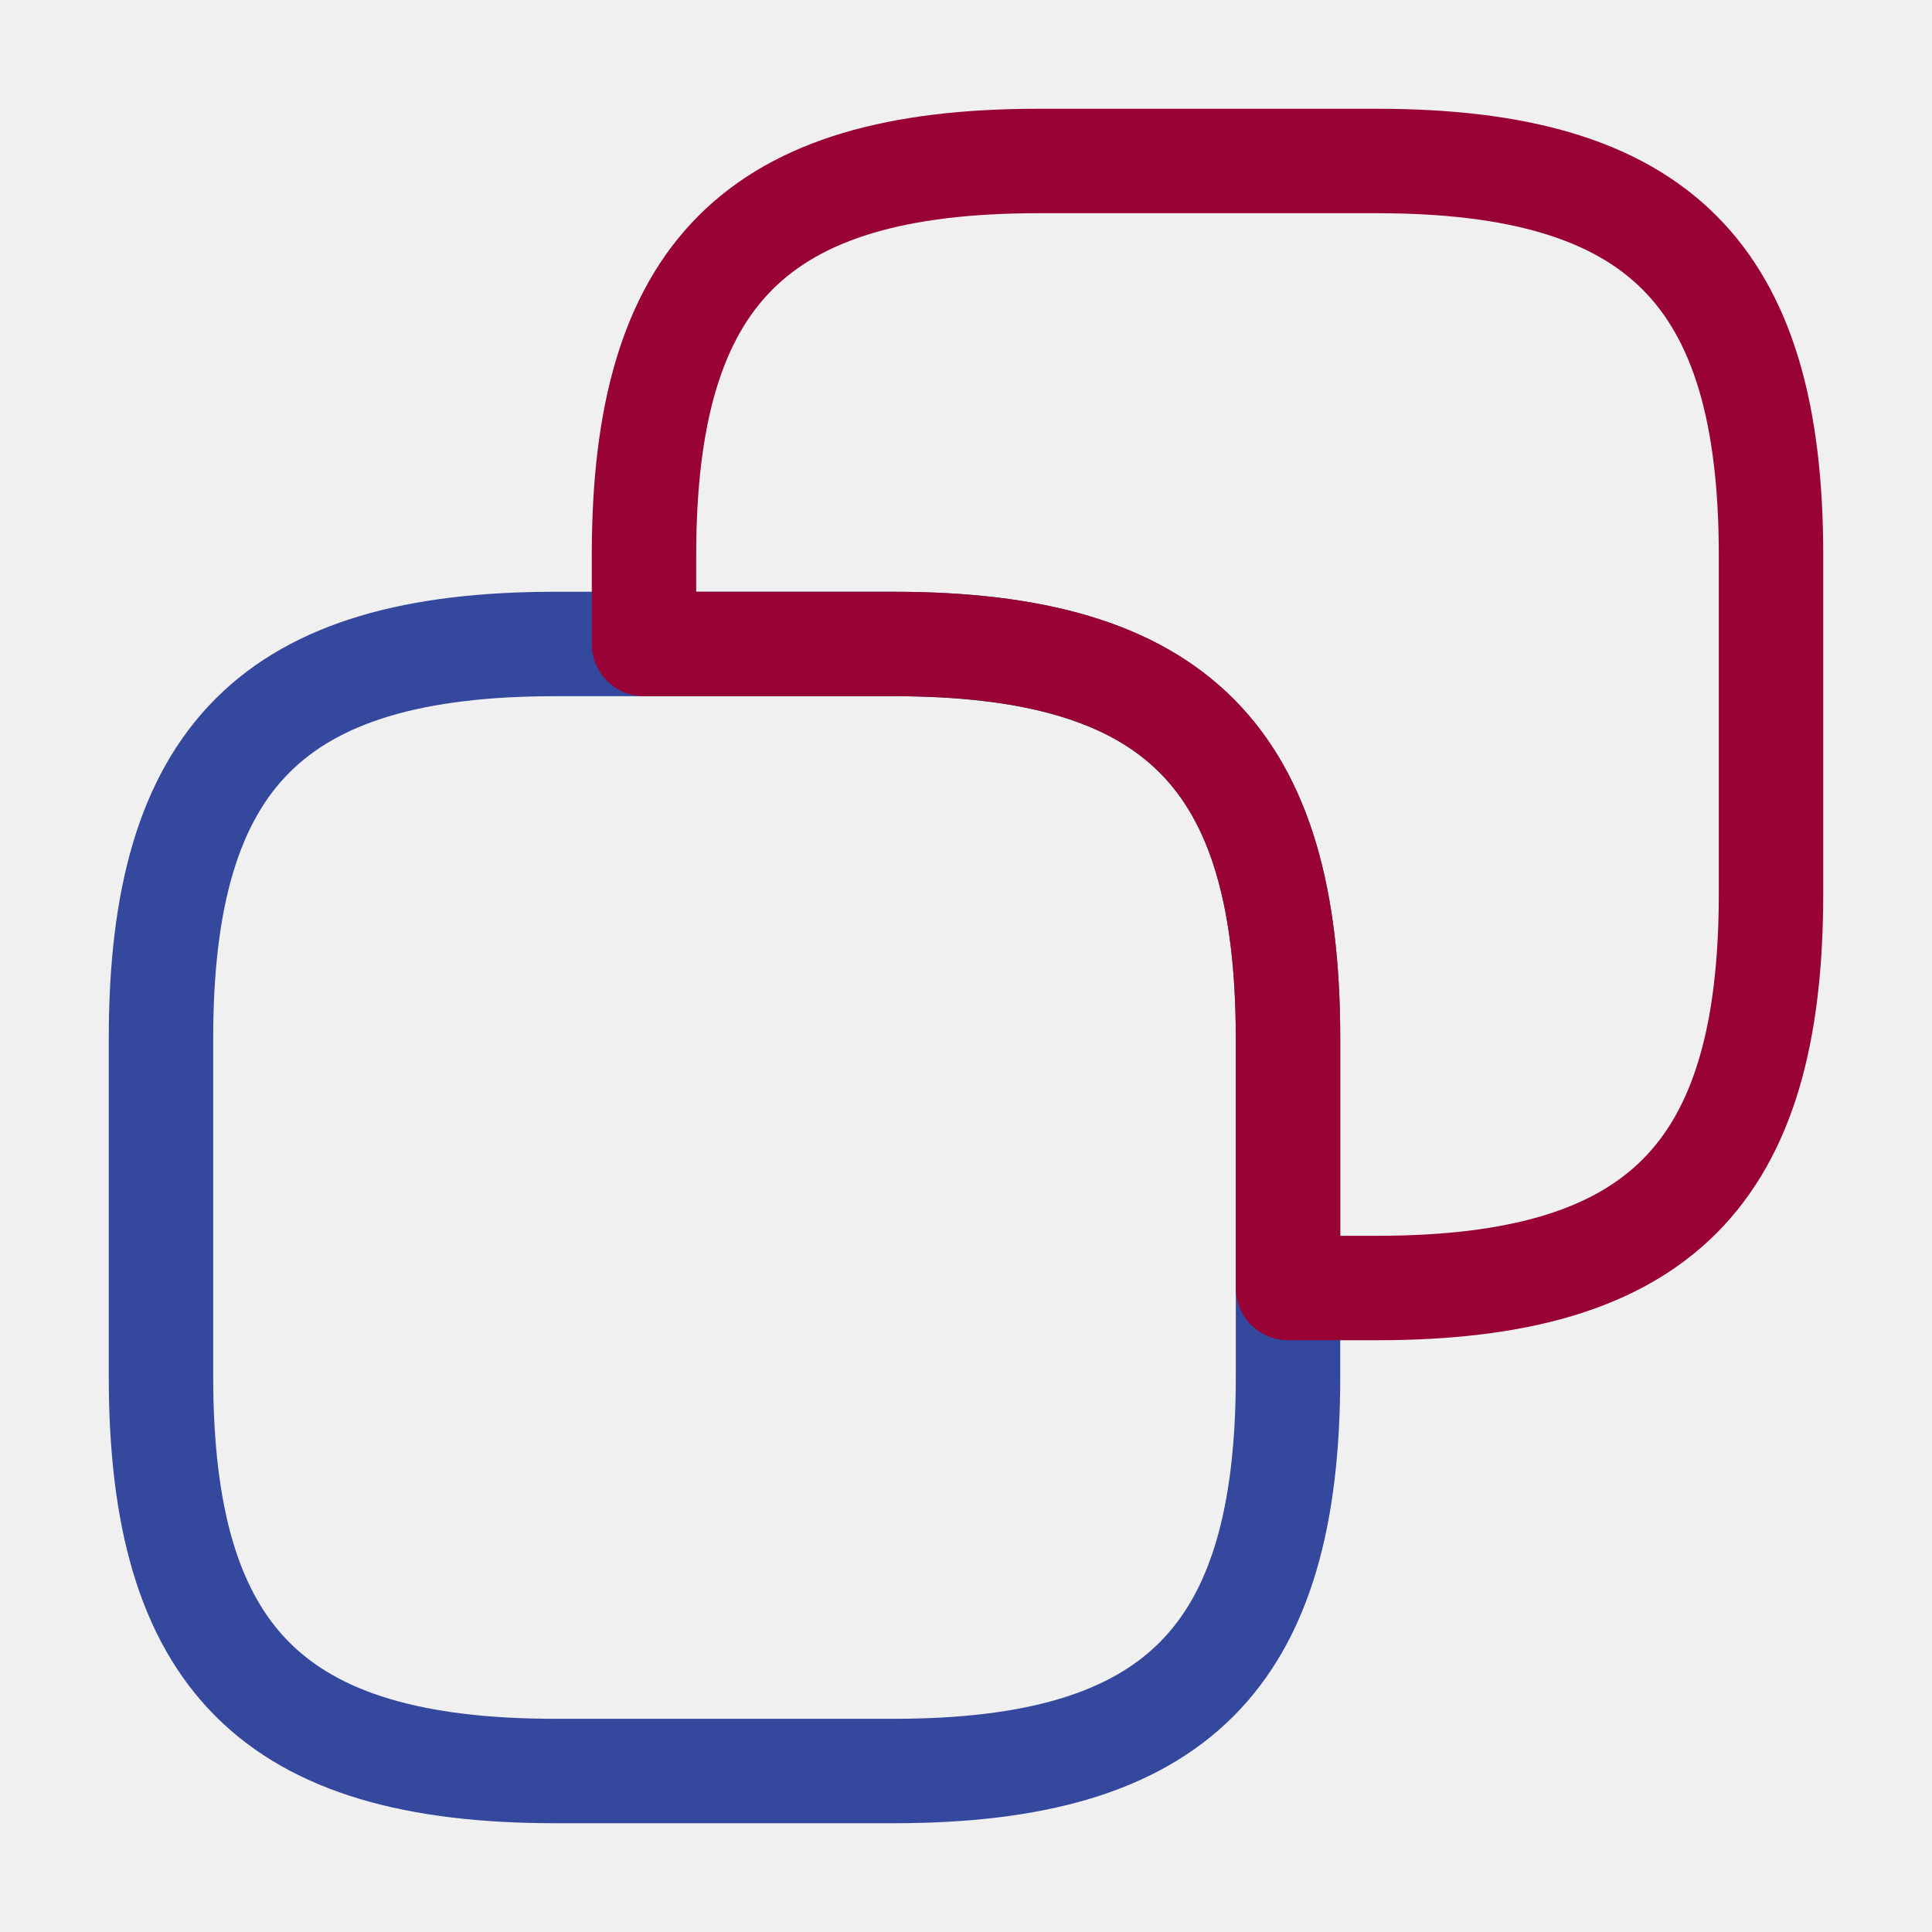
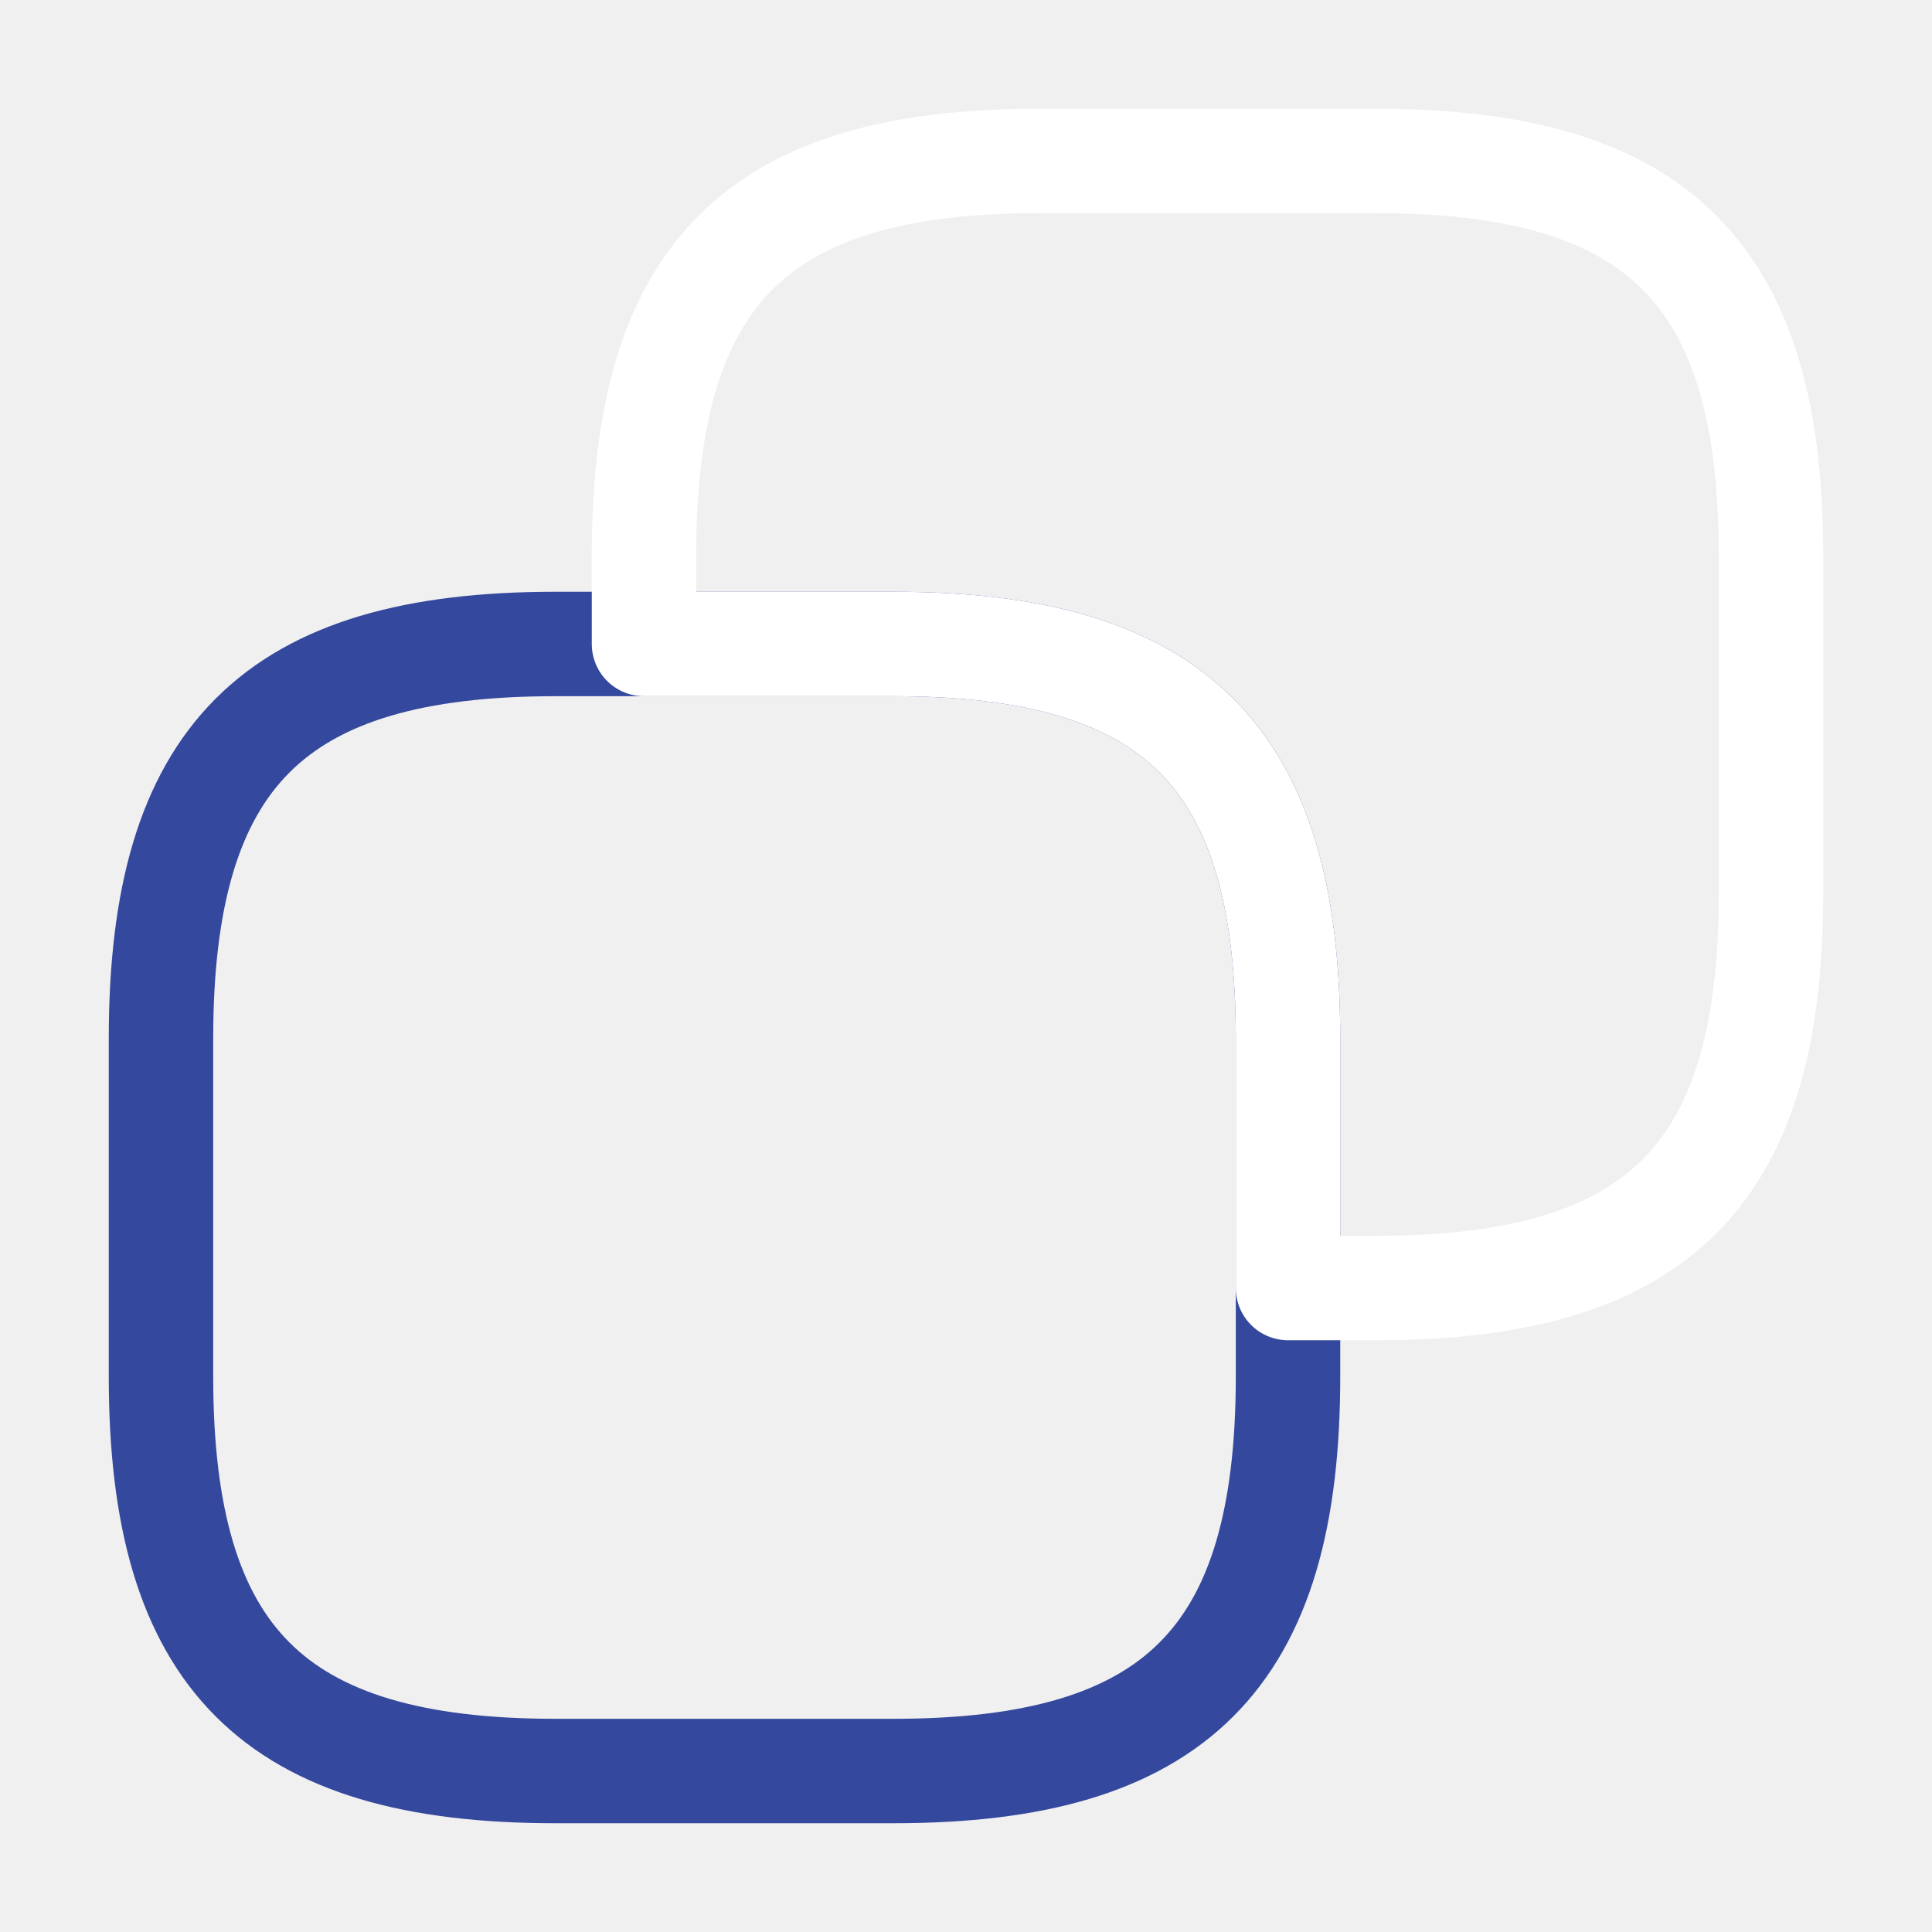
<svg xmlns="http://www.w3.org/2000/svg" width="37" height="37" viewBox="0 0 37 37" fill="none">
  <path d="M24.667 19.887V26.363C24.667 31.758 22.508 33.917 17.112 33.917H10.637C5.242 33.917 3.083 31.758 3.083 26.363V19.887C3.083 14.492 5.242 12.333 10.637 12.333H17.112C22.508 12.333 24.667 14.492 24.667 19.887Z" stroke="#34489d" stroke-width="2" stroke-linecap="round" stroke-linejoin="round" />
-   <path d="M33.917 10.637V17.113C33.917 22.508 31.758 24.667 26.362 24.667H24.667V19.887C24.667 14.492 22.508 12.333 17.112 12.333H12.333V10.637C12.333 5.242 14.492 3.083 19.887 3.083H26.362C31.758 3.083 33.917 5.242 33.917 10.637Z" stroke="#990235" stroke-width="2" stroke-linecap="round" stroke-linejoin="round" />
+   <path d="M33.917 10.637V17.113C33.917 22.508 31.758 24.667 26.362 24.667H24.667V19.887C24.667 14.492 22.508 12.333 17.112 12.333H12.333V10.637C12.333 5.242 14.492 3.083 19.887 3.083H26.362C31.758 3.083 33.917 5.242 33.917 10.637Z" stroke="white" stroke-width="2" stroke-linecap="round" stroke-linejoin="round" />
</svg>
